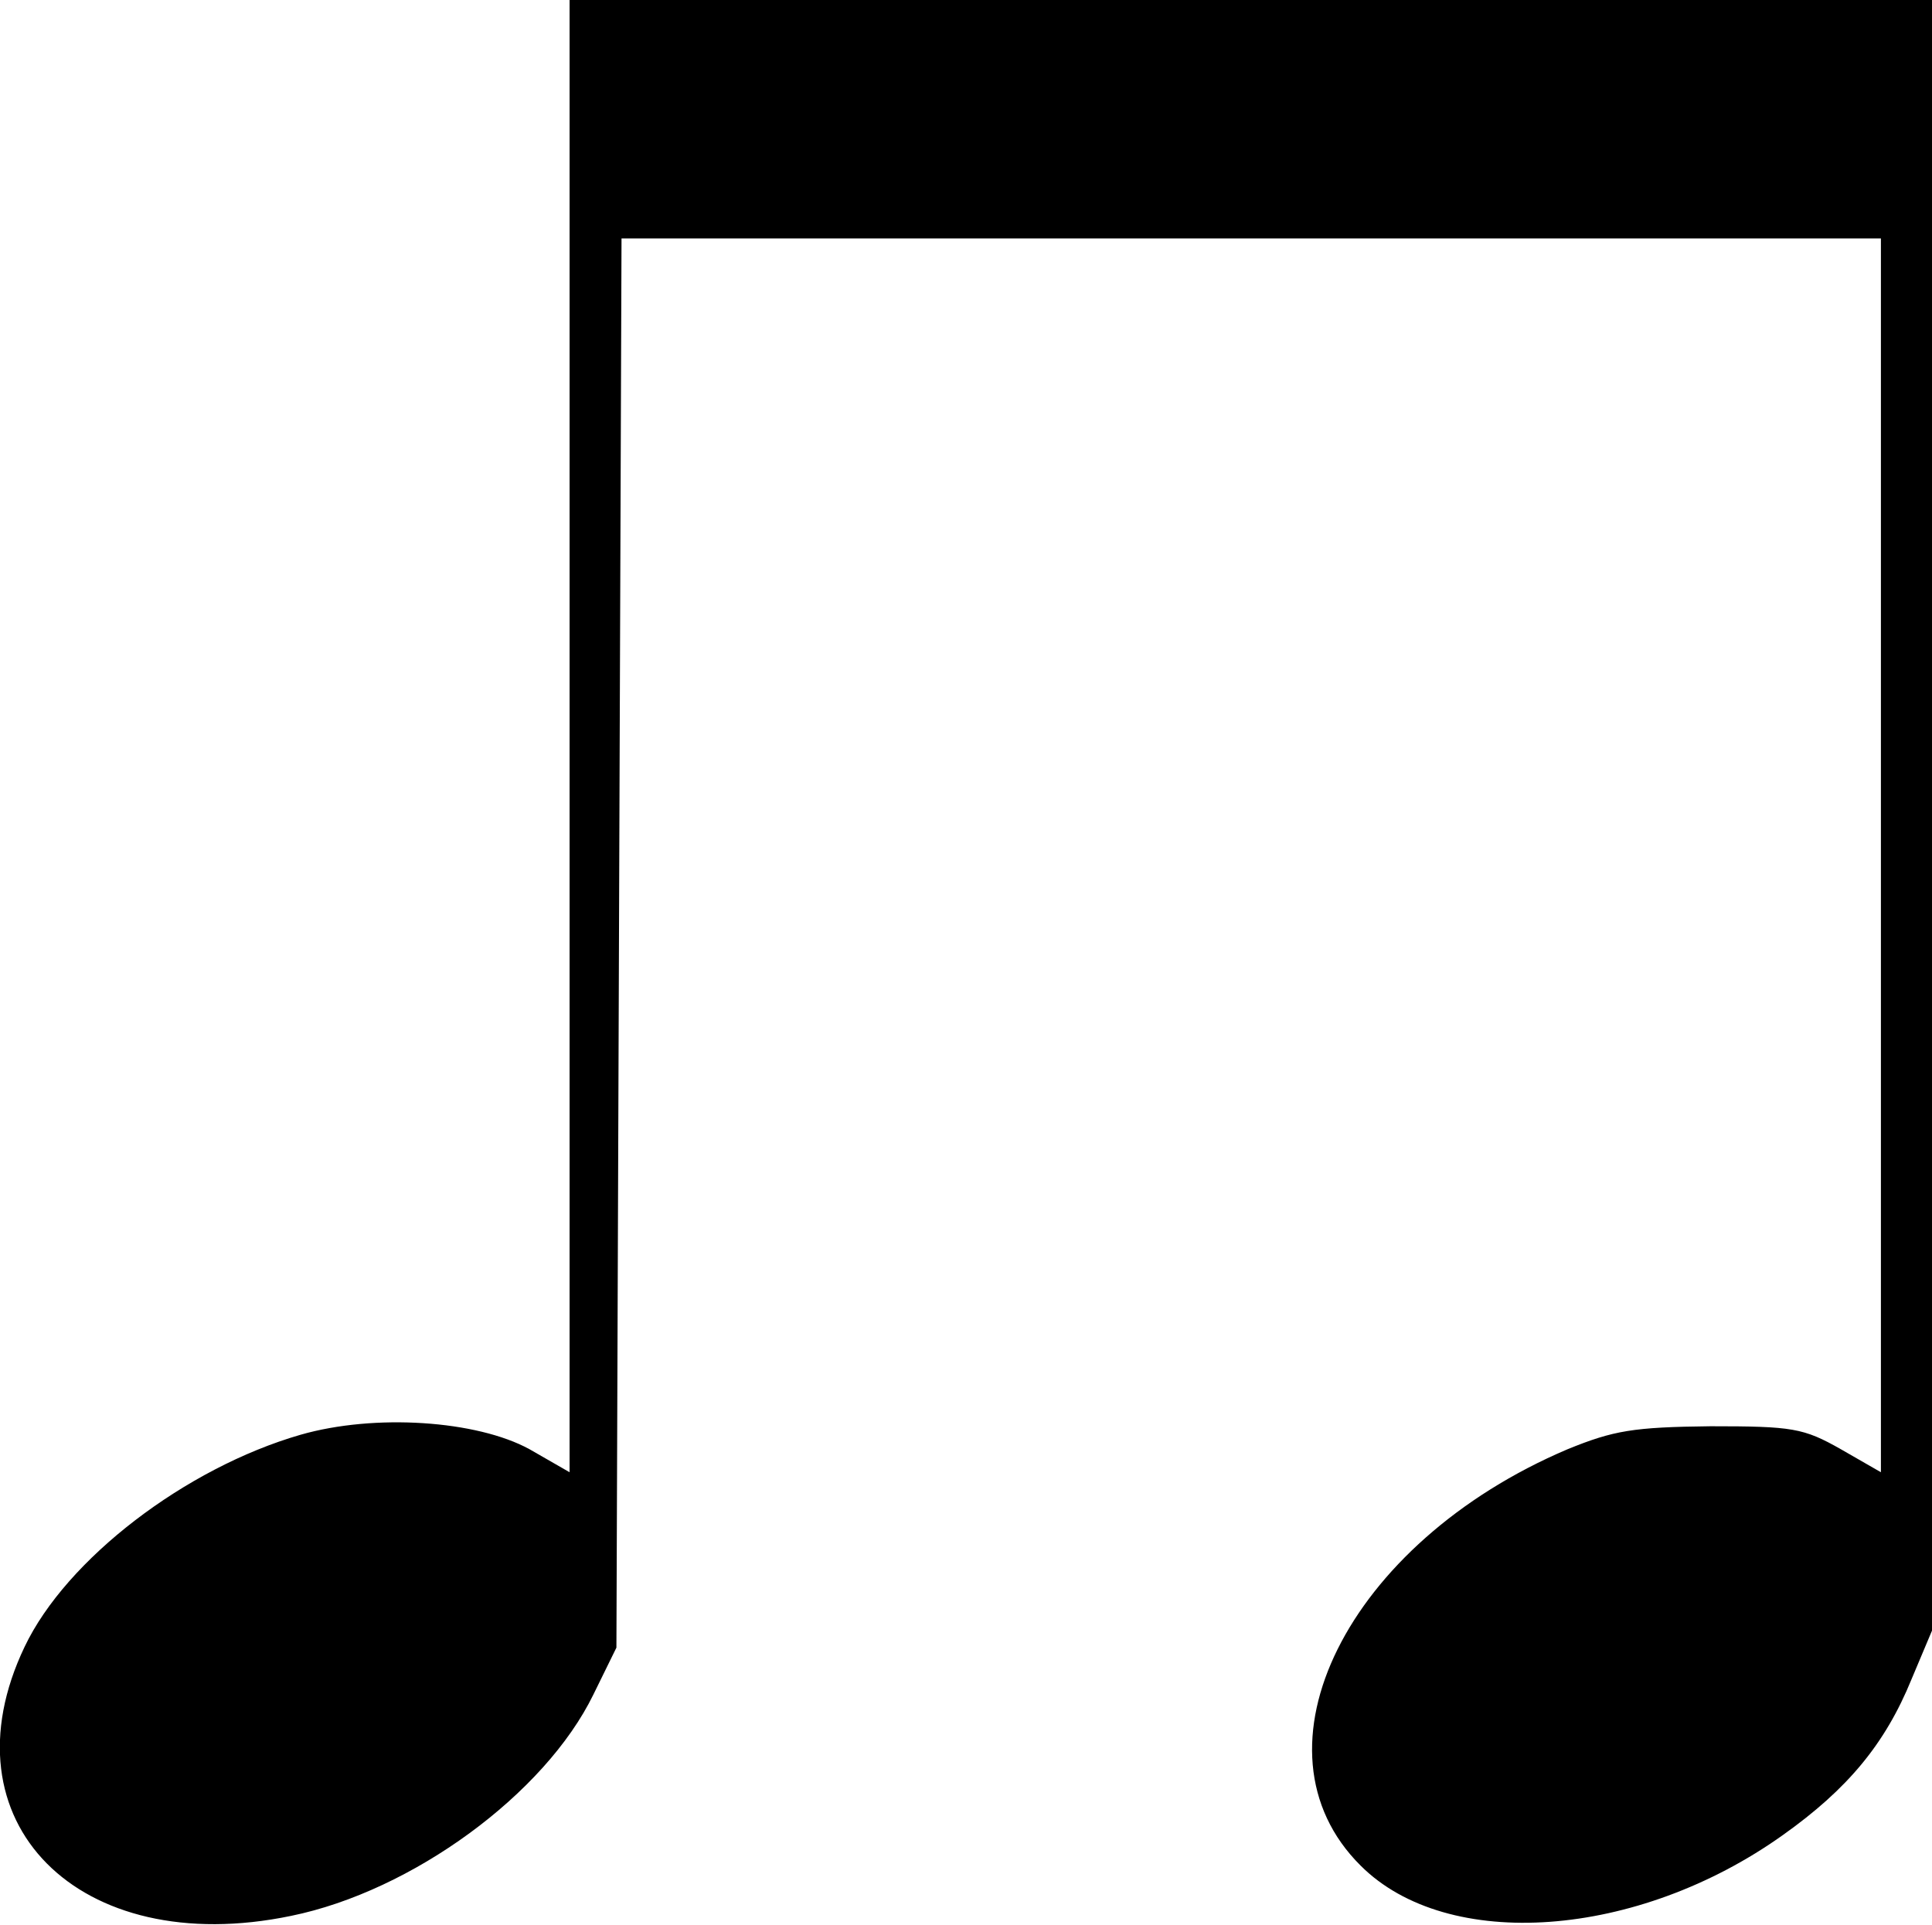
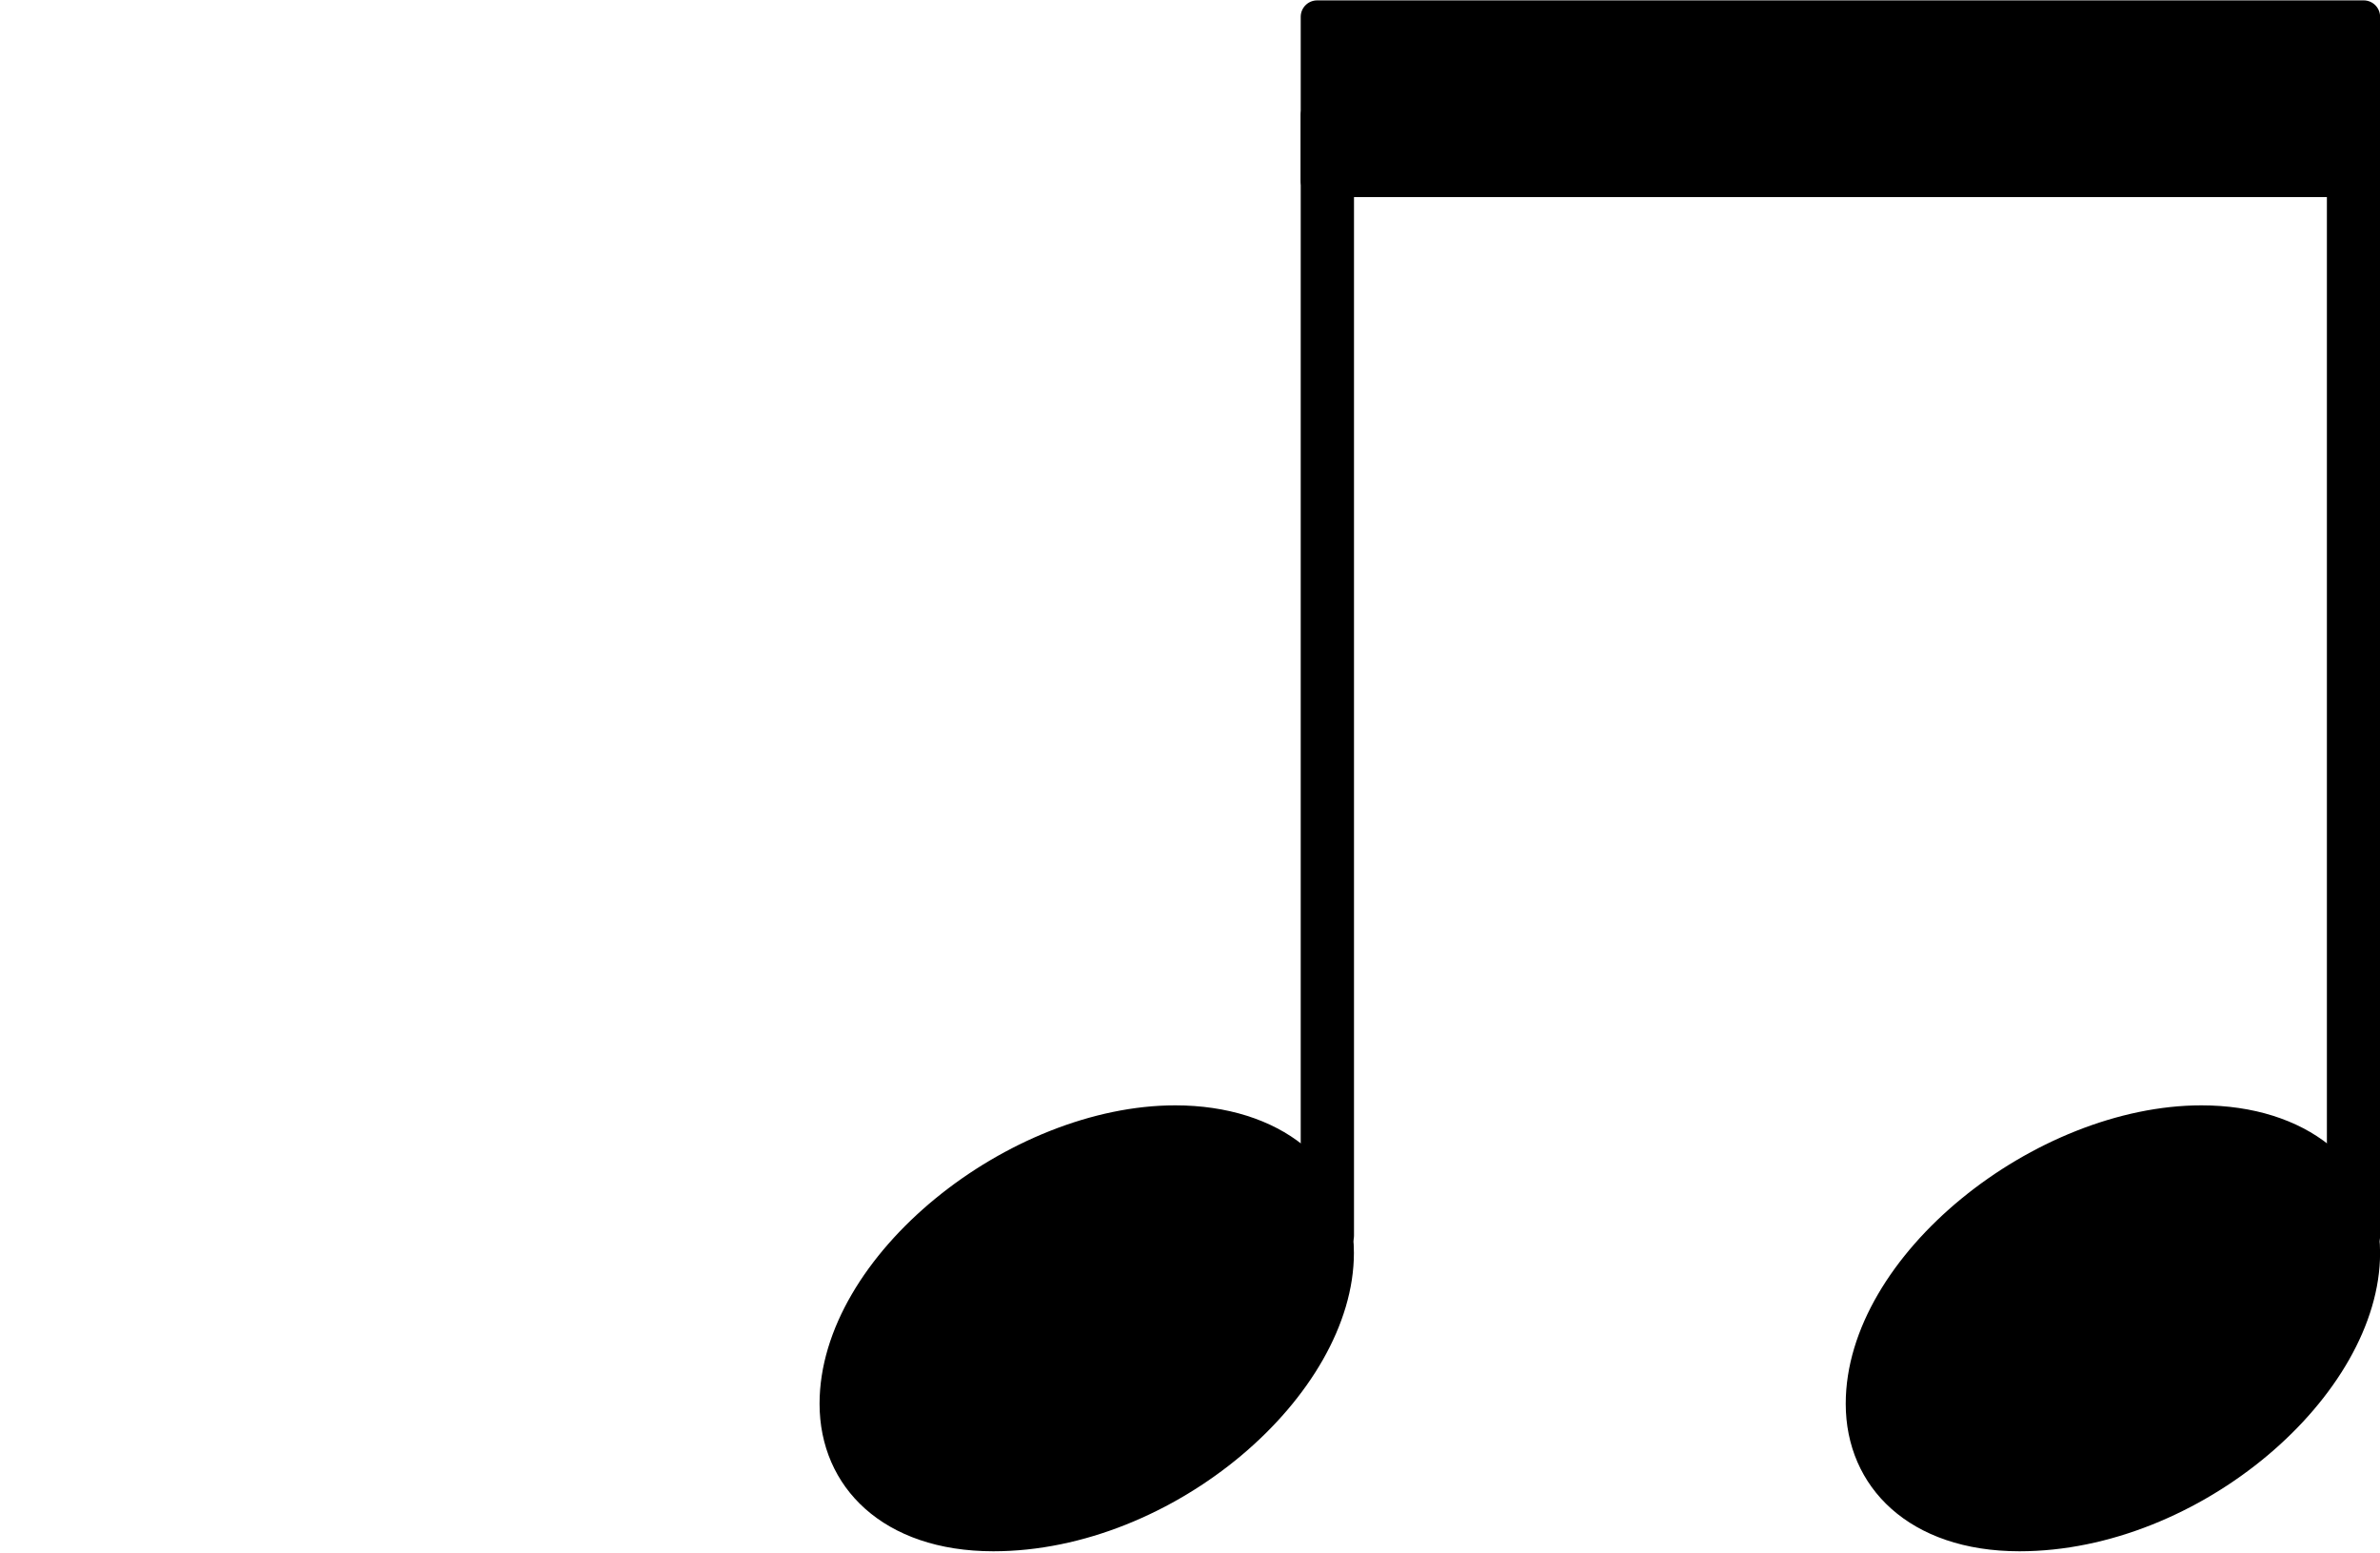
- <svg xmlns="http://www.w3.org/2000/svg" version="1.0" width="226.89pt" height="226.009pt" viewBox="0 0 226.89 226.009" preserveAspectRatio="xMidYMid meet">
-   <g transform="translate(-24.10974,253) scale(0.1,-0.1)" fill="#000000" stroke="none">
-     <path d="M910 1666 l0 -865 -47 27 c-62 34 -182 42 -269 17 -135 -39 -275 -146 -324 -249 -98 -205 63 -368 313 -316 142 29 298 143 355 260 l27 55 3 828 3 827 739 0 740 0 0 -724 0 -725 -47 27 c-44 25 -57 27 -153 27 -91 -1 -114 -5 -168 -27 -259 -110 -380 -353 -243 -489 102 -102 325 -86 496 36 76 54 120 107 151 183 l24 57 0 958 0 957 -800 0 -800 0 0 -864z" />
+ <svg xmlns="http://www.w3.org/2000/svg" viewBox="0 0 5.808 3.785" width="52.3" height="34.1" fill="currentColor" role="img" aria-hidden="true" preserveAspectRatio="xMidYMid meet">
+   <g transform="translate(3.1742, 0.24)">
+     <polygon stroke-linejoin="round" stroke-linecap="round" stroke-width="0.08" stroke="currentColor" points="2.594 -0.2 2.594 0.2 0.04 0.2 0.04 -0.2" />
+   </g>
+   <g transform="translate(2, 3.24)">
+     <path transform="scale(0.004, -0.004)" d="M0 -46c0 91 116 182 217 182c63 0 109 -35 109 -90c0 -87 -110 -182 -220 -182c-67 0 -106 39 -106 90z" />
+   </g>
+   <g transform="translate(3.2392, 3.24)">
+     <rect x="-0.065" y="-3" width="0.13" height="2.814" ry="0.04" />
+   </g>
+   <g transform="translate(4.5042, 3.24)">
+     <path transform="scale(0.004, -0.004)" d="M0 -46c0 91 116 182 217 182c63 0 109 -35 109 -90c0 -87 -110 -182 -220 -182c-67 0 -106 39 -106 90z" />
+   </g>
+   <g transform="translate(5.7434, 3.24)">
+     <rect x="-0.065" y="-3" width="0.13" height="2.814" ry="0.04" />
  </g>
</svg>
